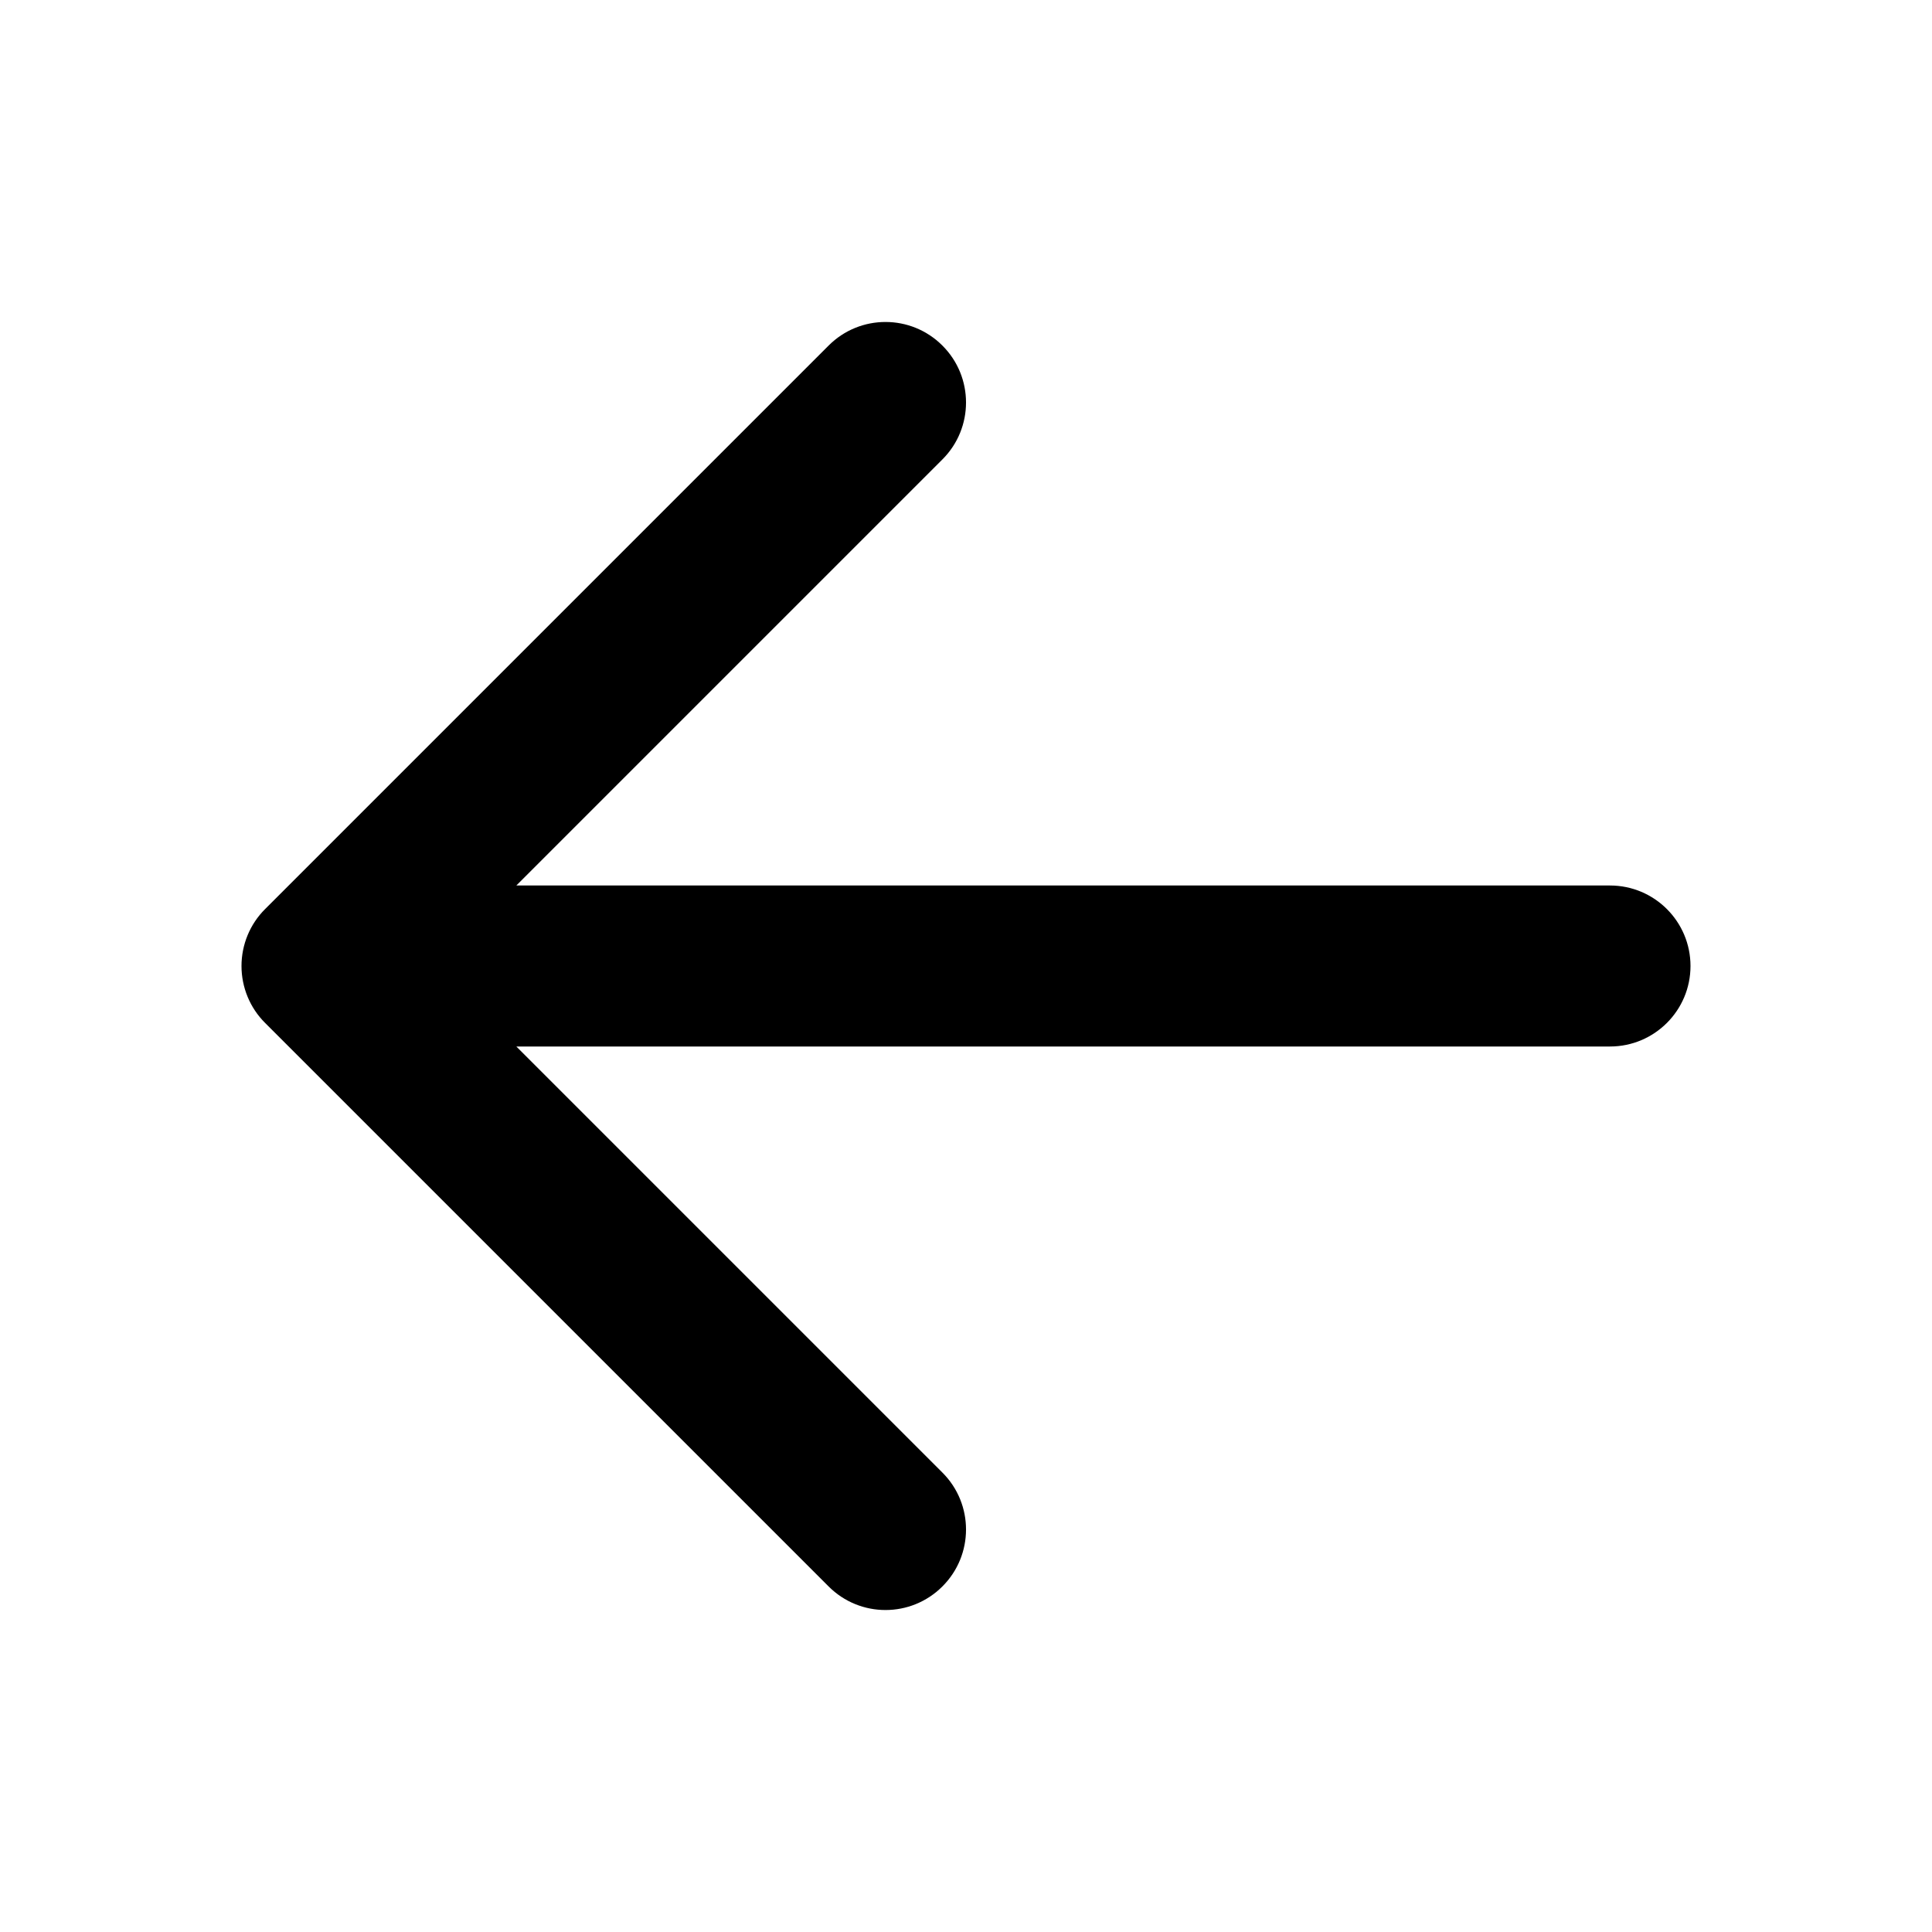
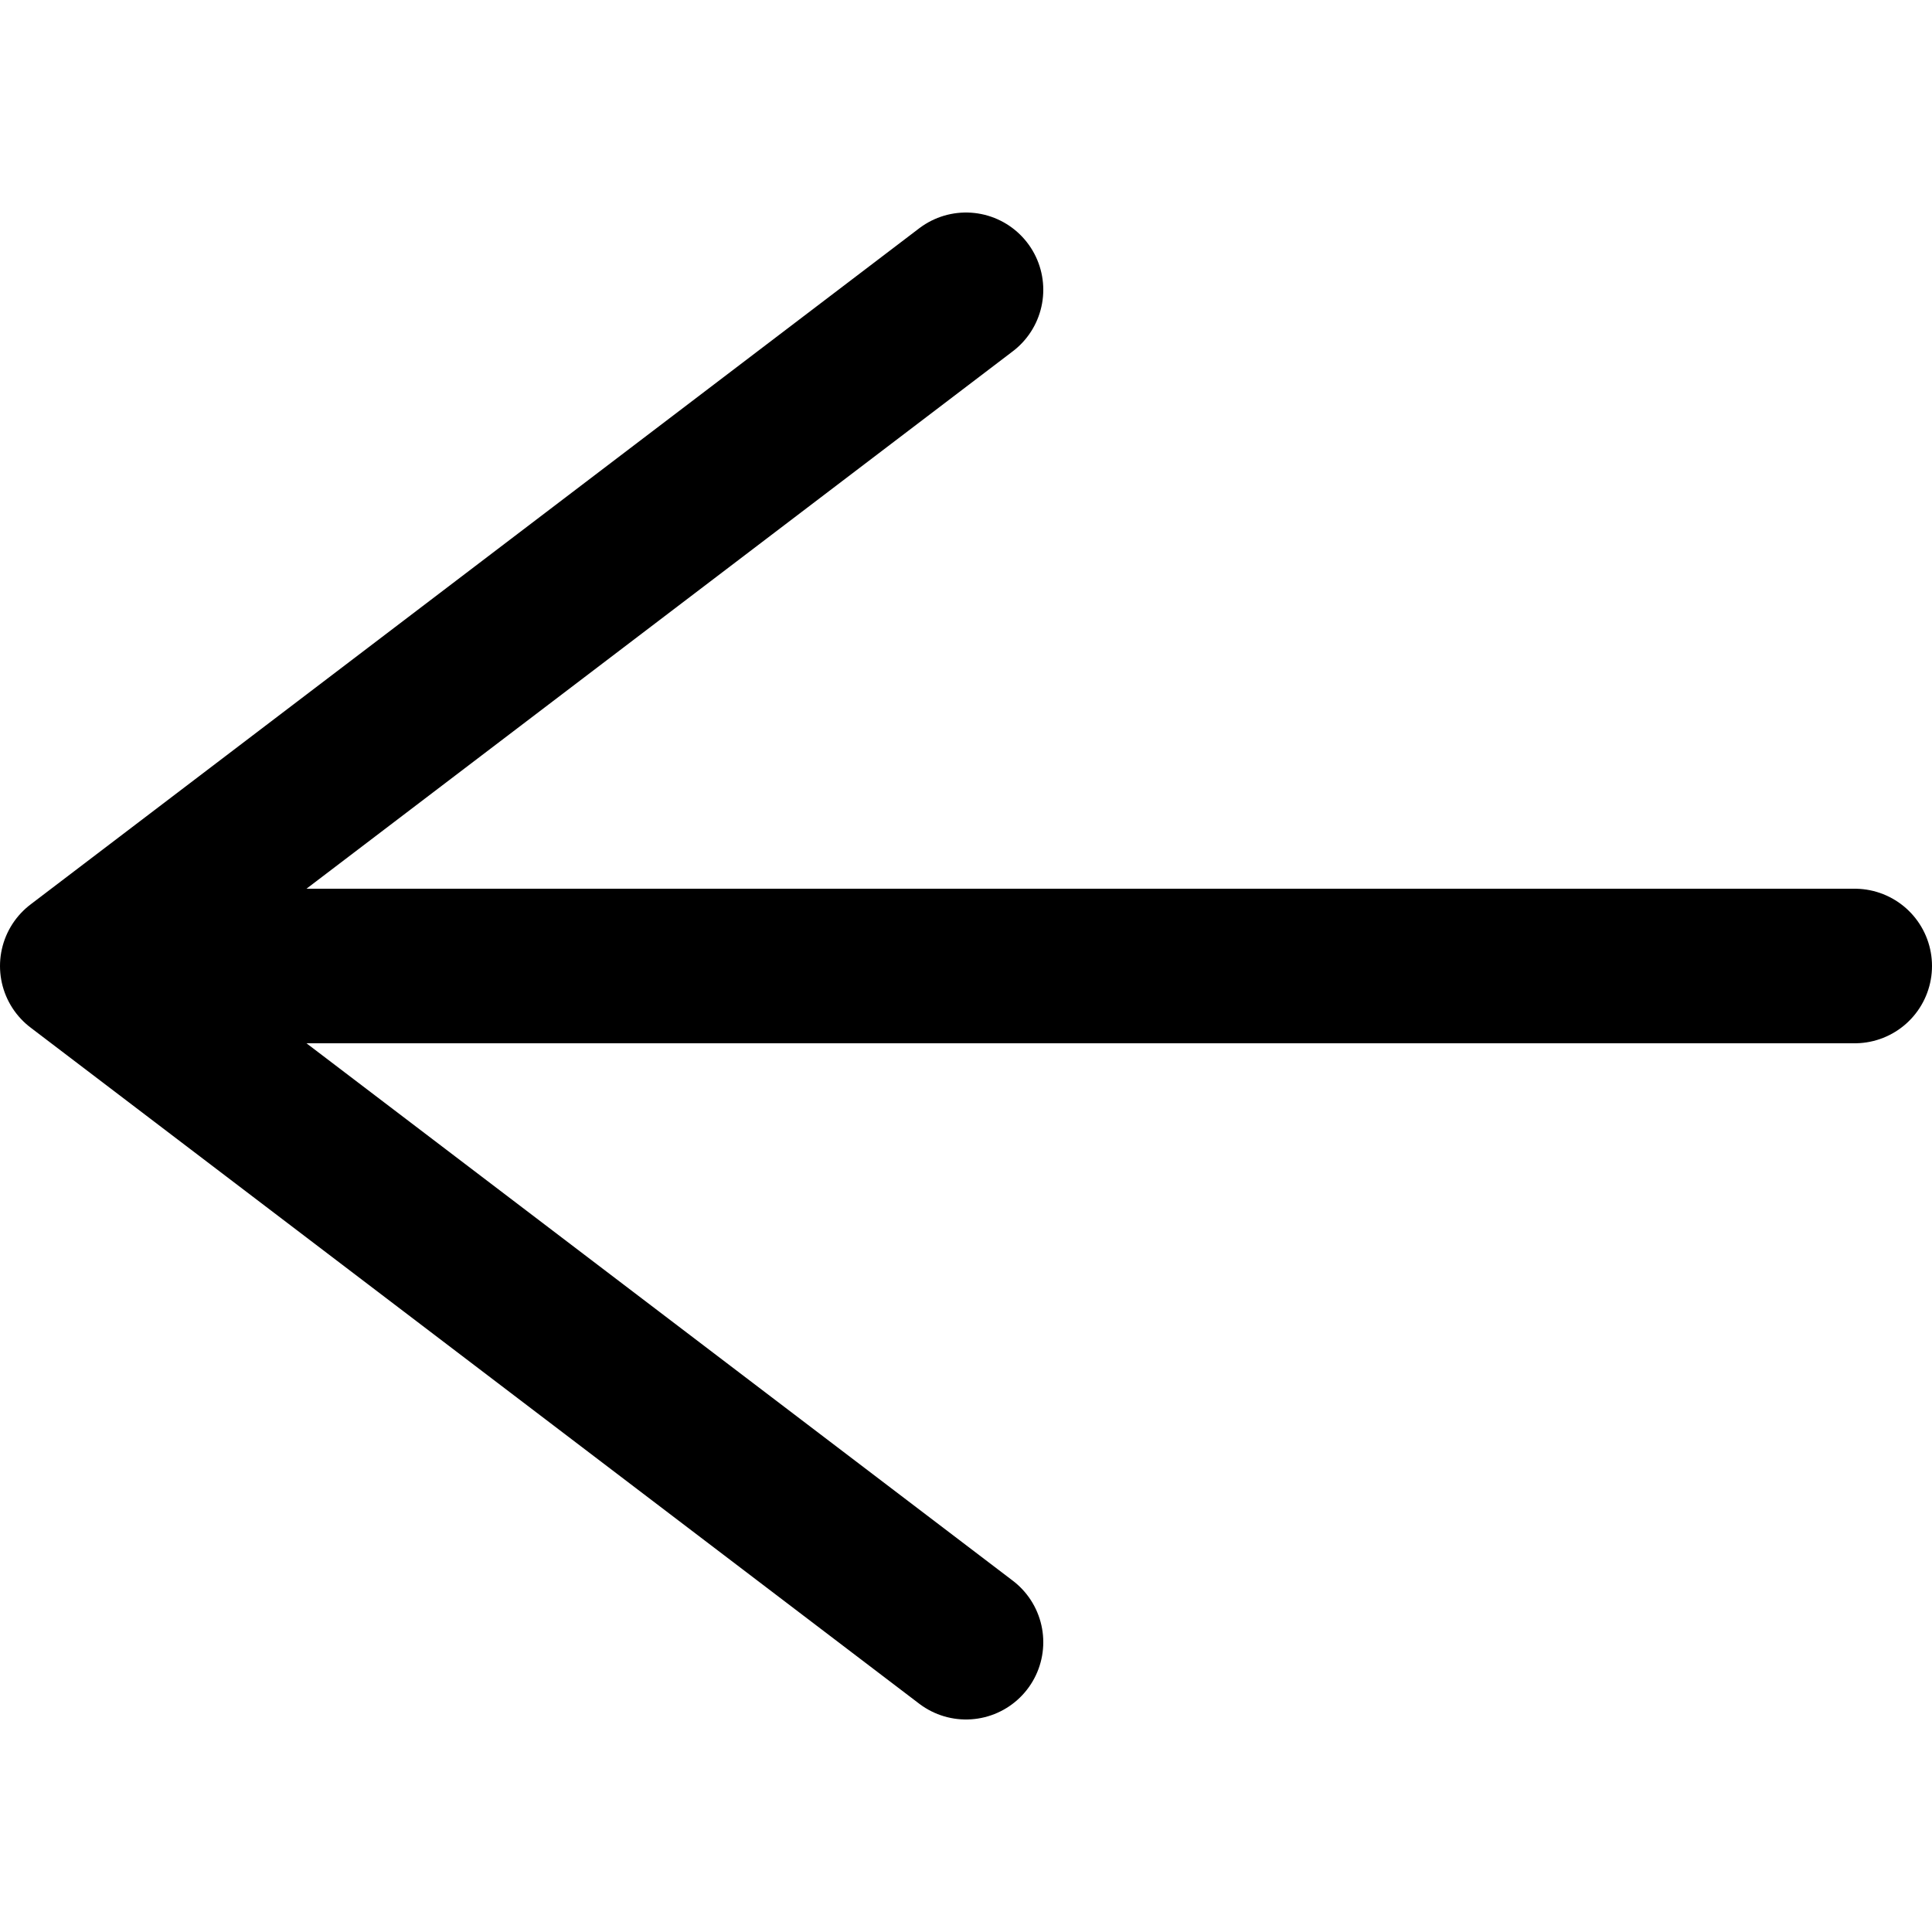
- <svg xmlns="http://www.w3.org/2000/svg" width="800px" height="800px" viewBox="0 0 24 24" fill="none">
-   <path fill-rule="evenodd" clip-rule="evenodd" d="M11.707 4.293C12.098 4.683 12.098 5.317 11.707 5.707L6.414     11H20C20.552 11 21 11.448 21 12C21 12.552 20.552 13 20 13H6.414L11.707     18.293C12.098 18.683 12.098 19.317 11.707 19.707C11.317 20.098 10.683     20.098 10.293 19.707L3.293 12.707C3.105 12.52 3 12.265 3 12C3 11.735     3.105 11.48 3.293 11.293L10.293 4.293C10.683 3.902 11.317 3.902 11.707 4.293Z" fill="#000000" />
+ <svg xmlns="http://www.w3.org/2000/svg" width="100" height="100" viewBox="0 0 100 100">
+   <style>
+        .rounded {
+              fill:none;stroke:black;stroke-width:8;
+              stroke-linejoin:round;
+              stroke-linecap:round;
+              stroke-miterlimit:4;
+        }
+   </style>
+   <path class="rounded" d="M4 50 H96 M50 15 L4 50 L50 85" />
</svg>
